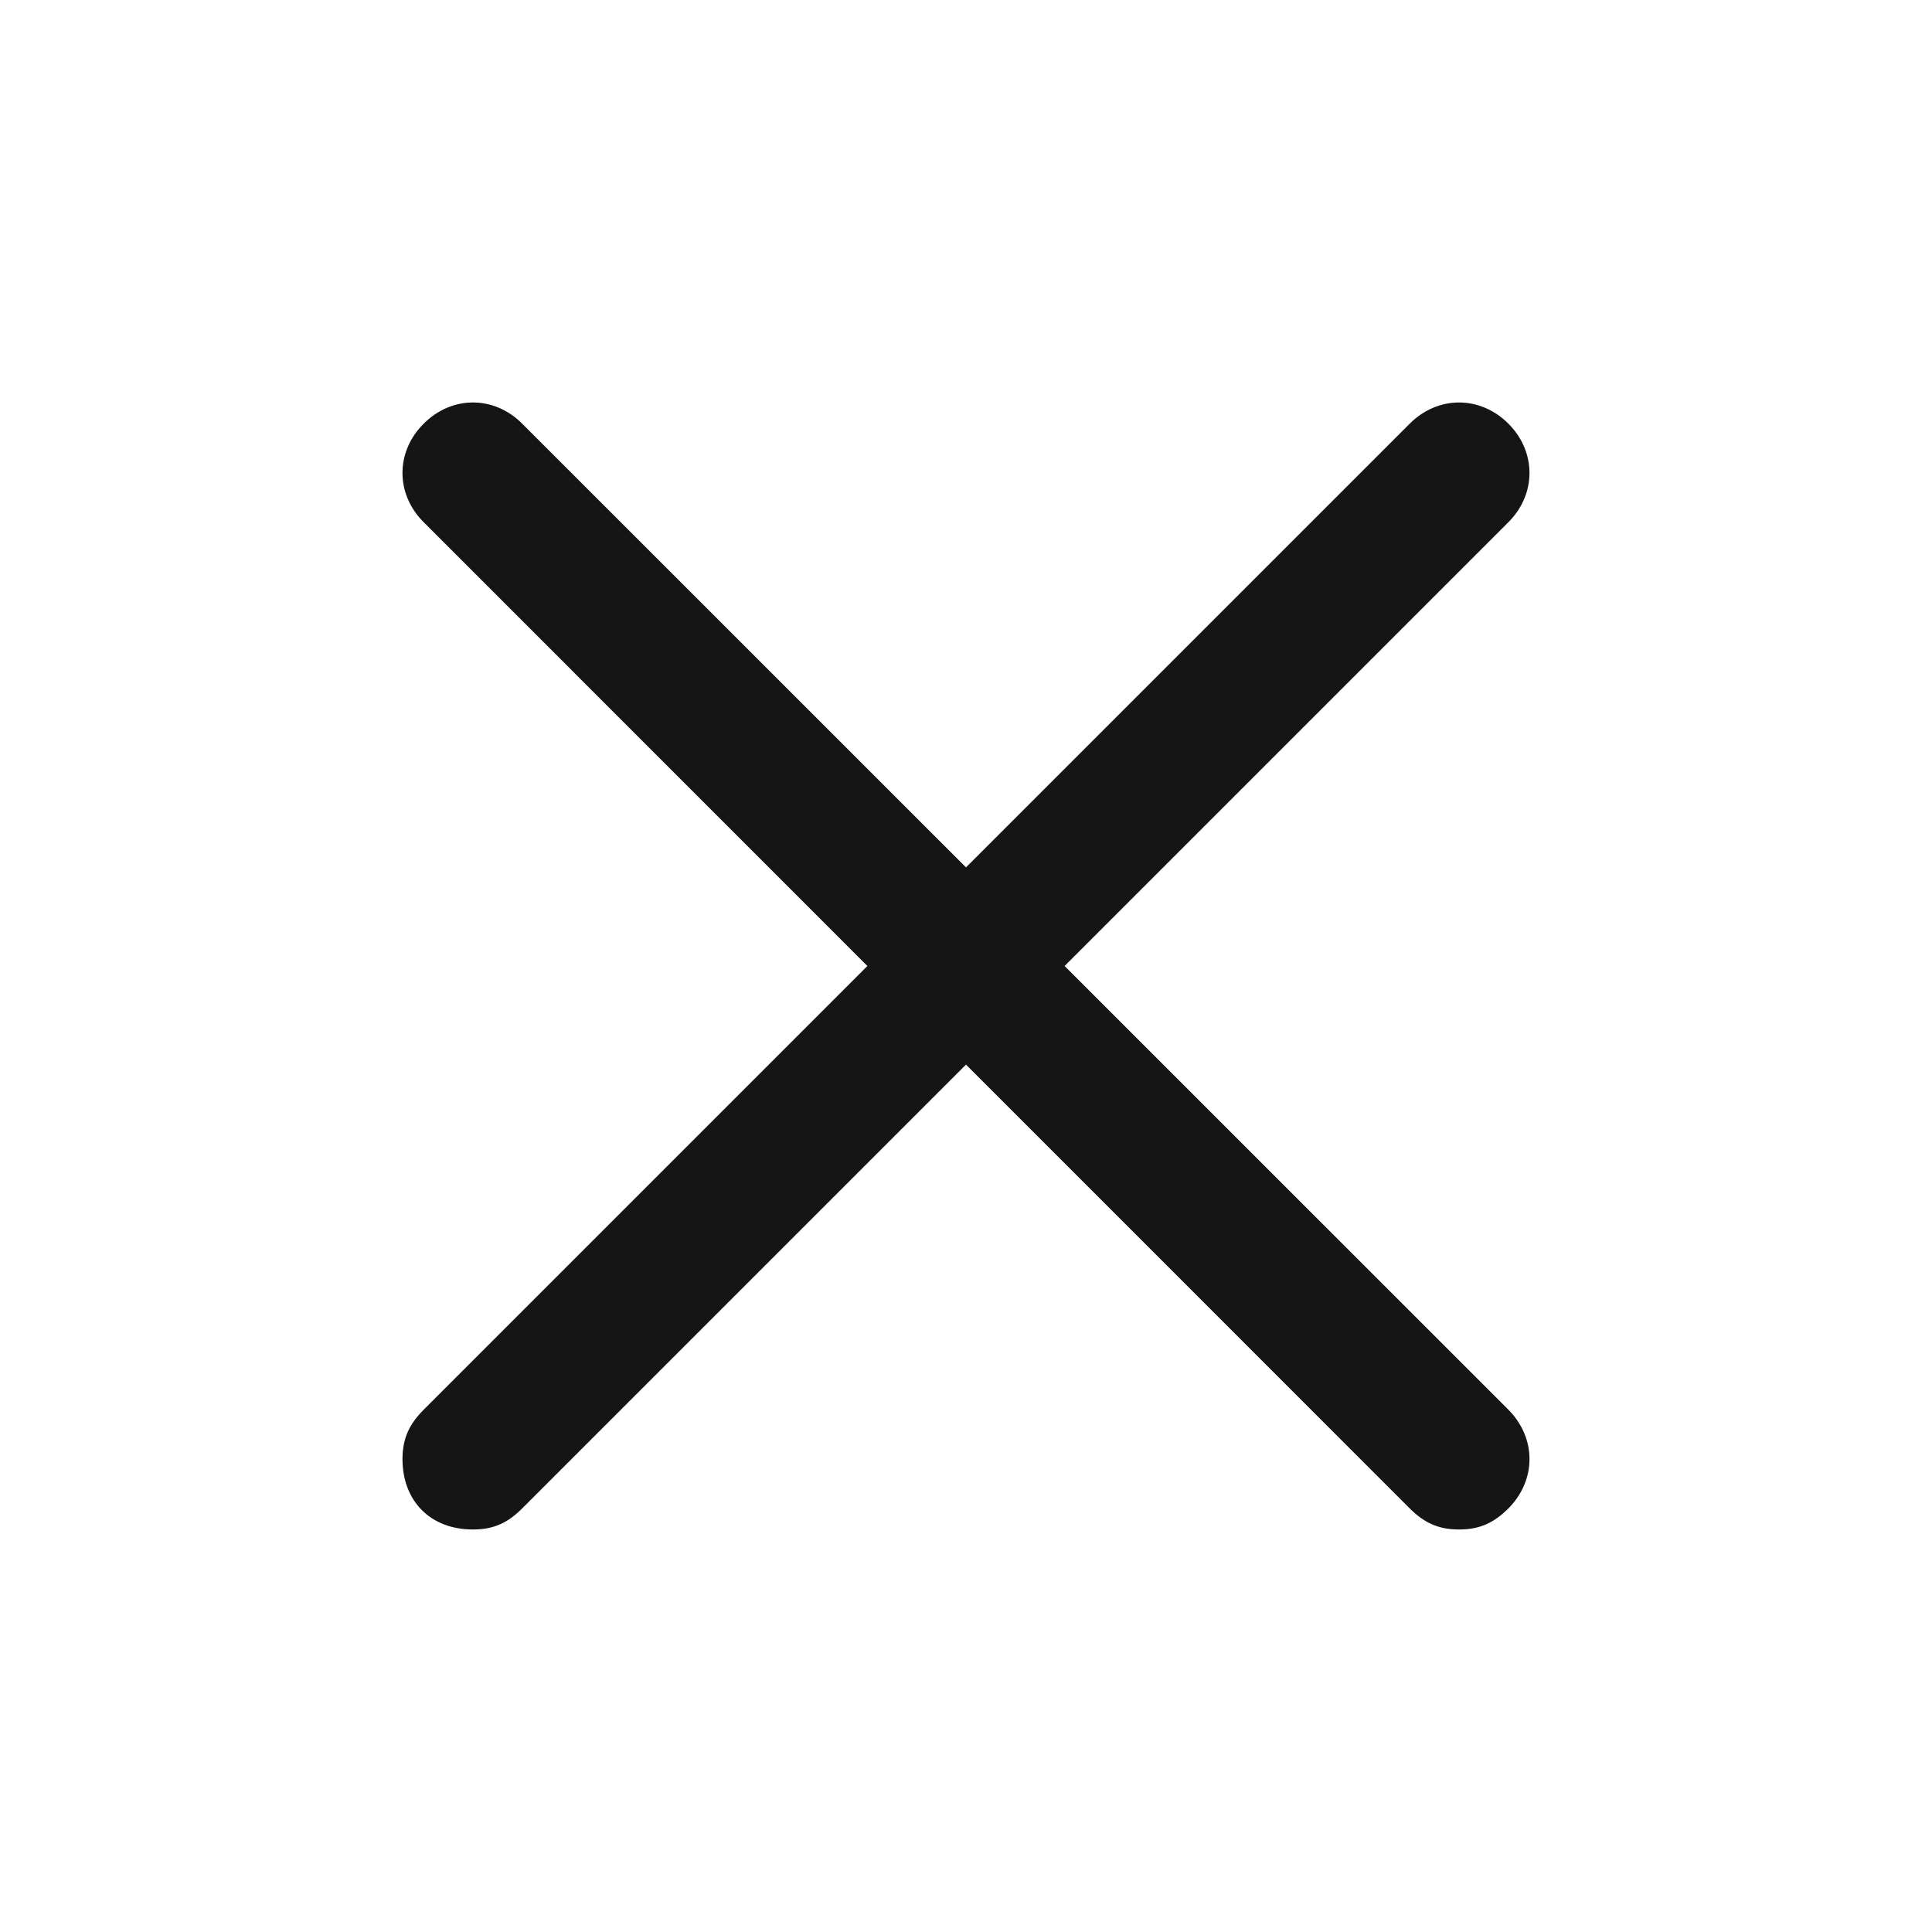
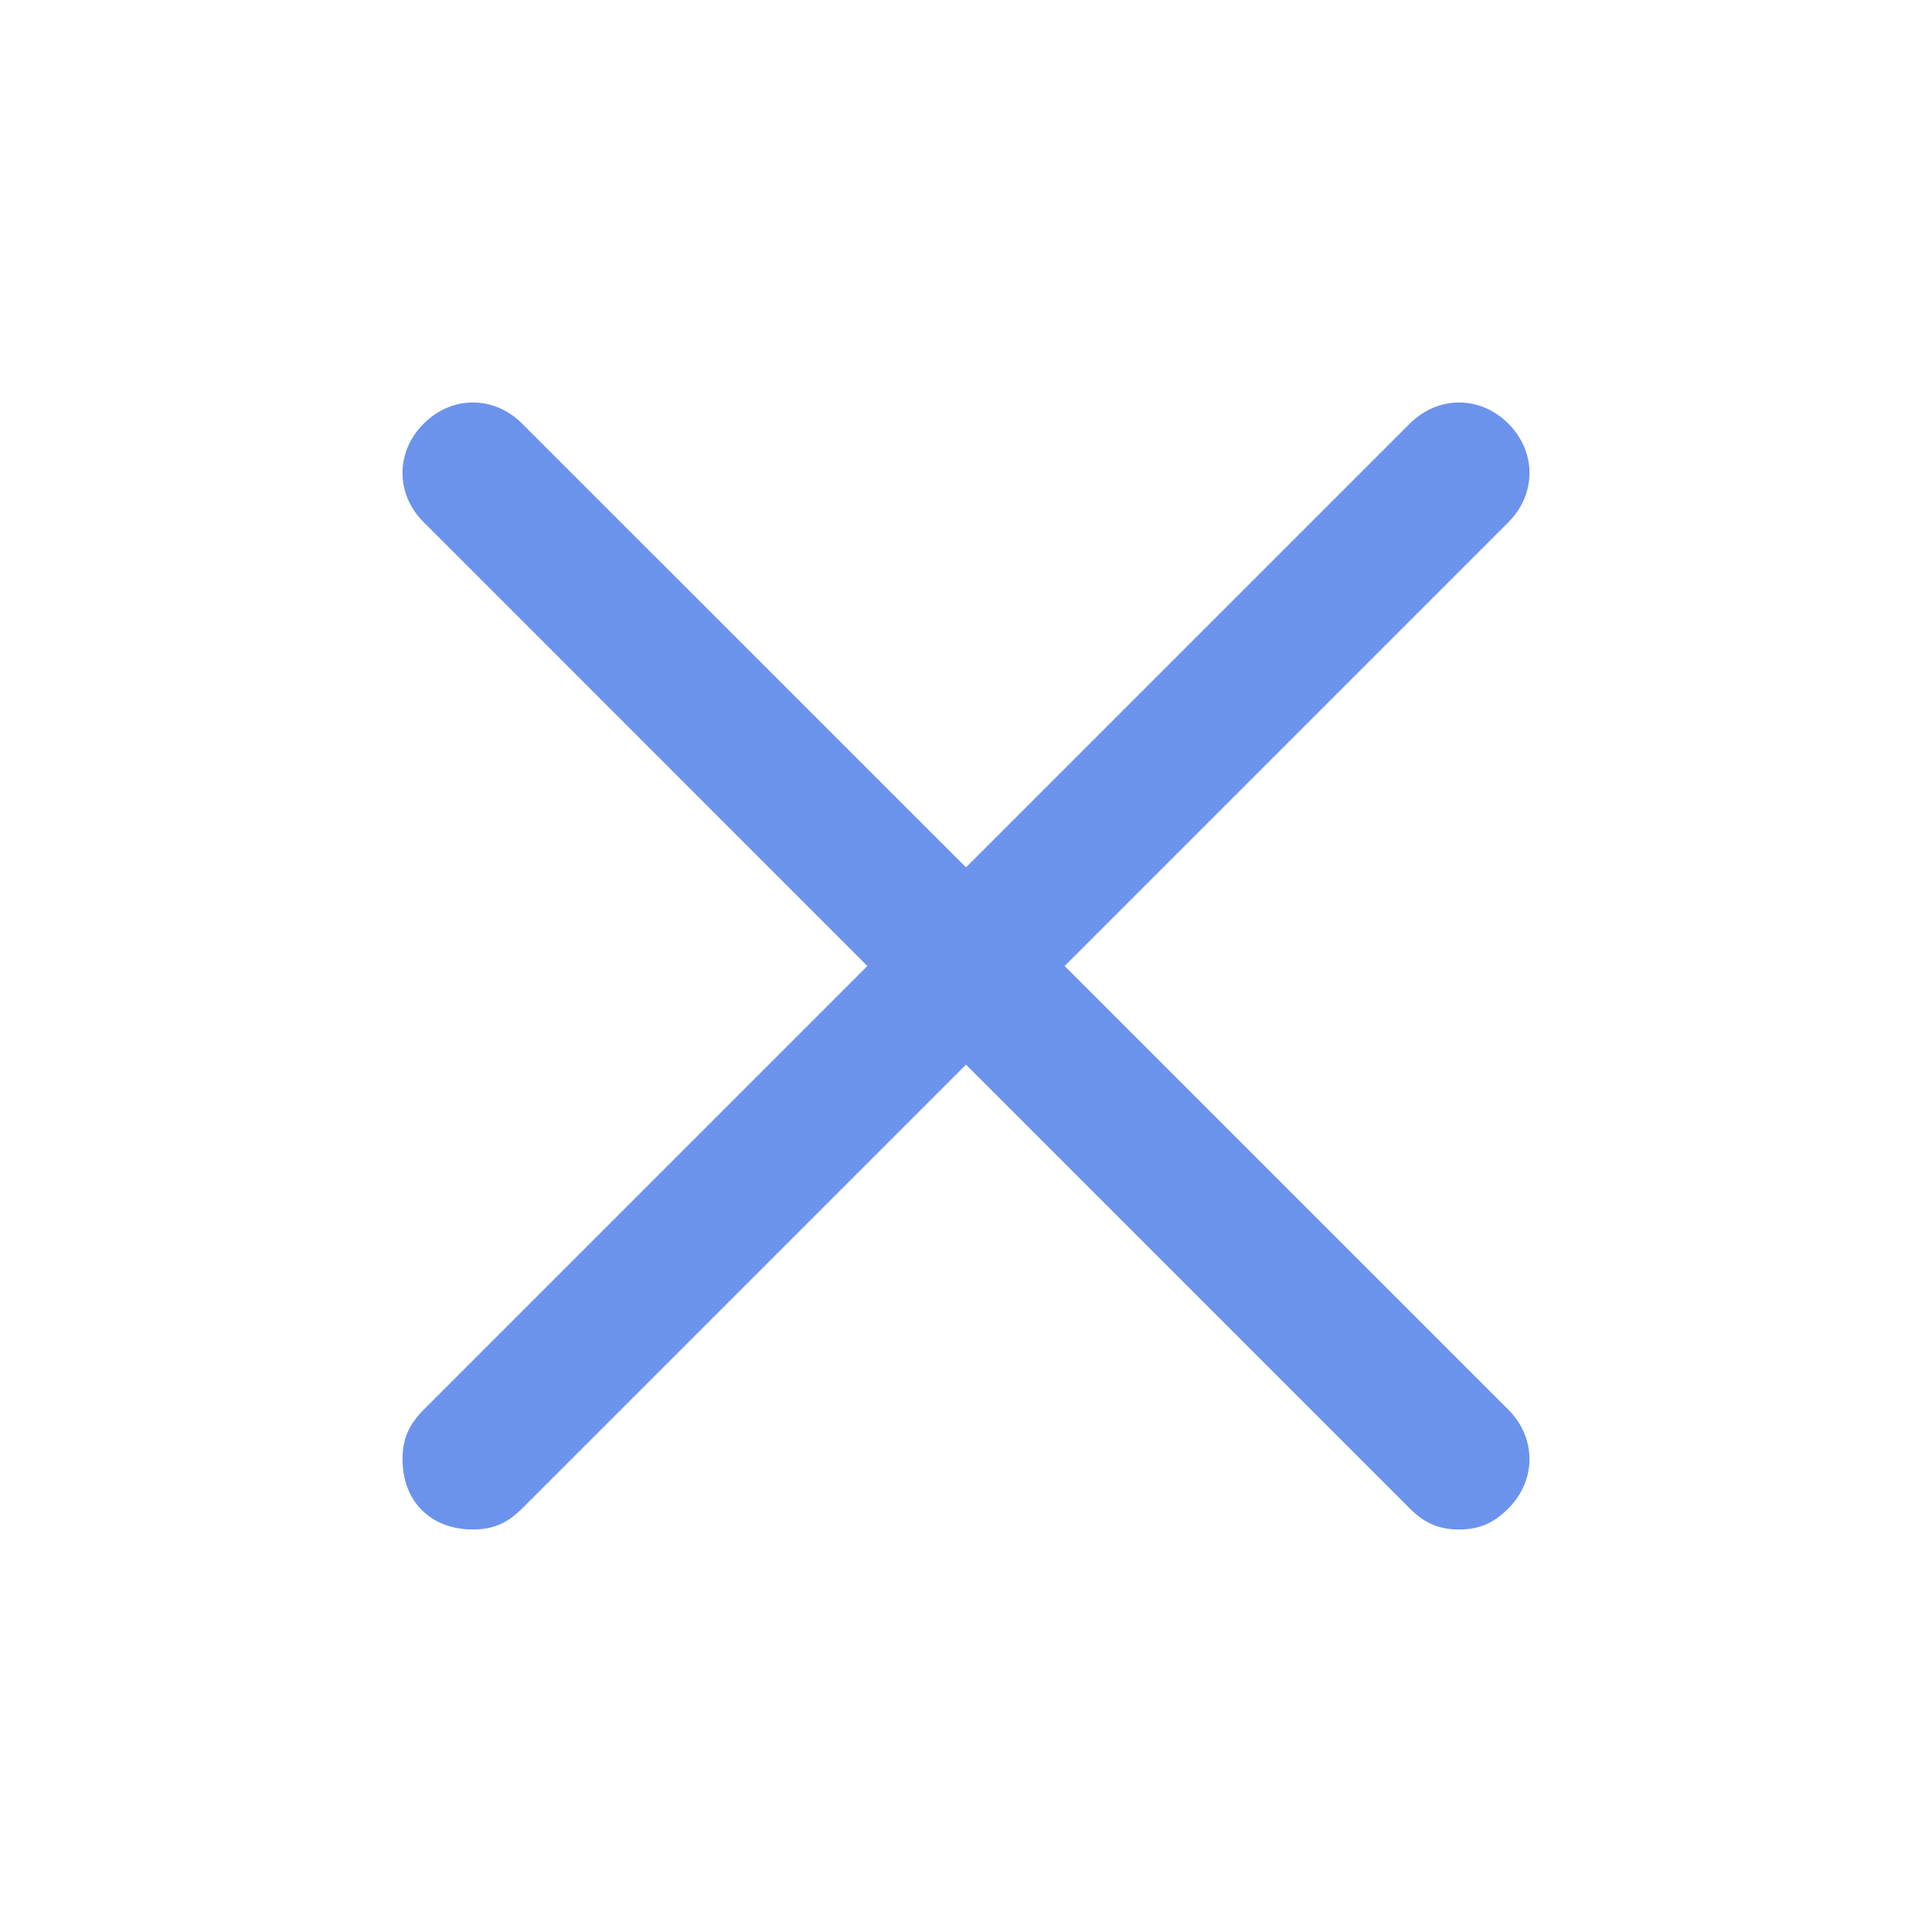
<svg xmlns="http://www.w3.org/2000/svg" width="24" height="24" viewBox="0 0 24 24" fill="none">
-   <path d="M13.225 12L18.738 6.487C19.087 6.138 19.087 5.612 18.738 5.263C18.387 4.912 17.863 4.912 17.512 5.263L12 10.775L6.487 5.263C6.138 4.912 5.612 4.912 5.263 5.263C4.912 5.612 4.912 6.138 5.263 6.487L10.775 12L5.263 17.512C5.088 17.688 5 17.863 5 18.125C5 18.65 5.35 19 5.875 19C6.138 19 6.312 18.913 6.487 18.738L12 13.225L17.512 18.738C17.688 18.913 17.863 19 18.125 19C18.387 19 18.562 18.913 18.738 18.738C19.087 18.387 19.087 17.863 18.738 17.512L13.225 12Z" fill="#151515" />
+   <path d="M13.225 12L18.738 6.487C19.087 6.138 19.087 5.612 18.738 5.263C18.387 4.912 17.863 4.912 17.512 5.263L12 10.775L6.487 5.263C6.138 4.912 5.612 4.912 5.263 5.263C4.912 5.612 4.912 6.138 5.263 6.487L10.775 12L5.263 17.512C5.088 17.688 5 17.863 5 18.125C5 18.65 5.35 19 5.875 19C6.138 19 6.312 18.913 6.487 18.738L12 13.225L17.512 18.738C17.688 18.913 17.863 19 18.125 19C18.387 19 18.562 18.913 18.738 18.738C19.087 18.387 19.087 17.863 18.738 17.512L13.225 12Z" fill="#6C93EC" />
</svg>
